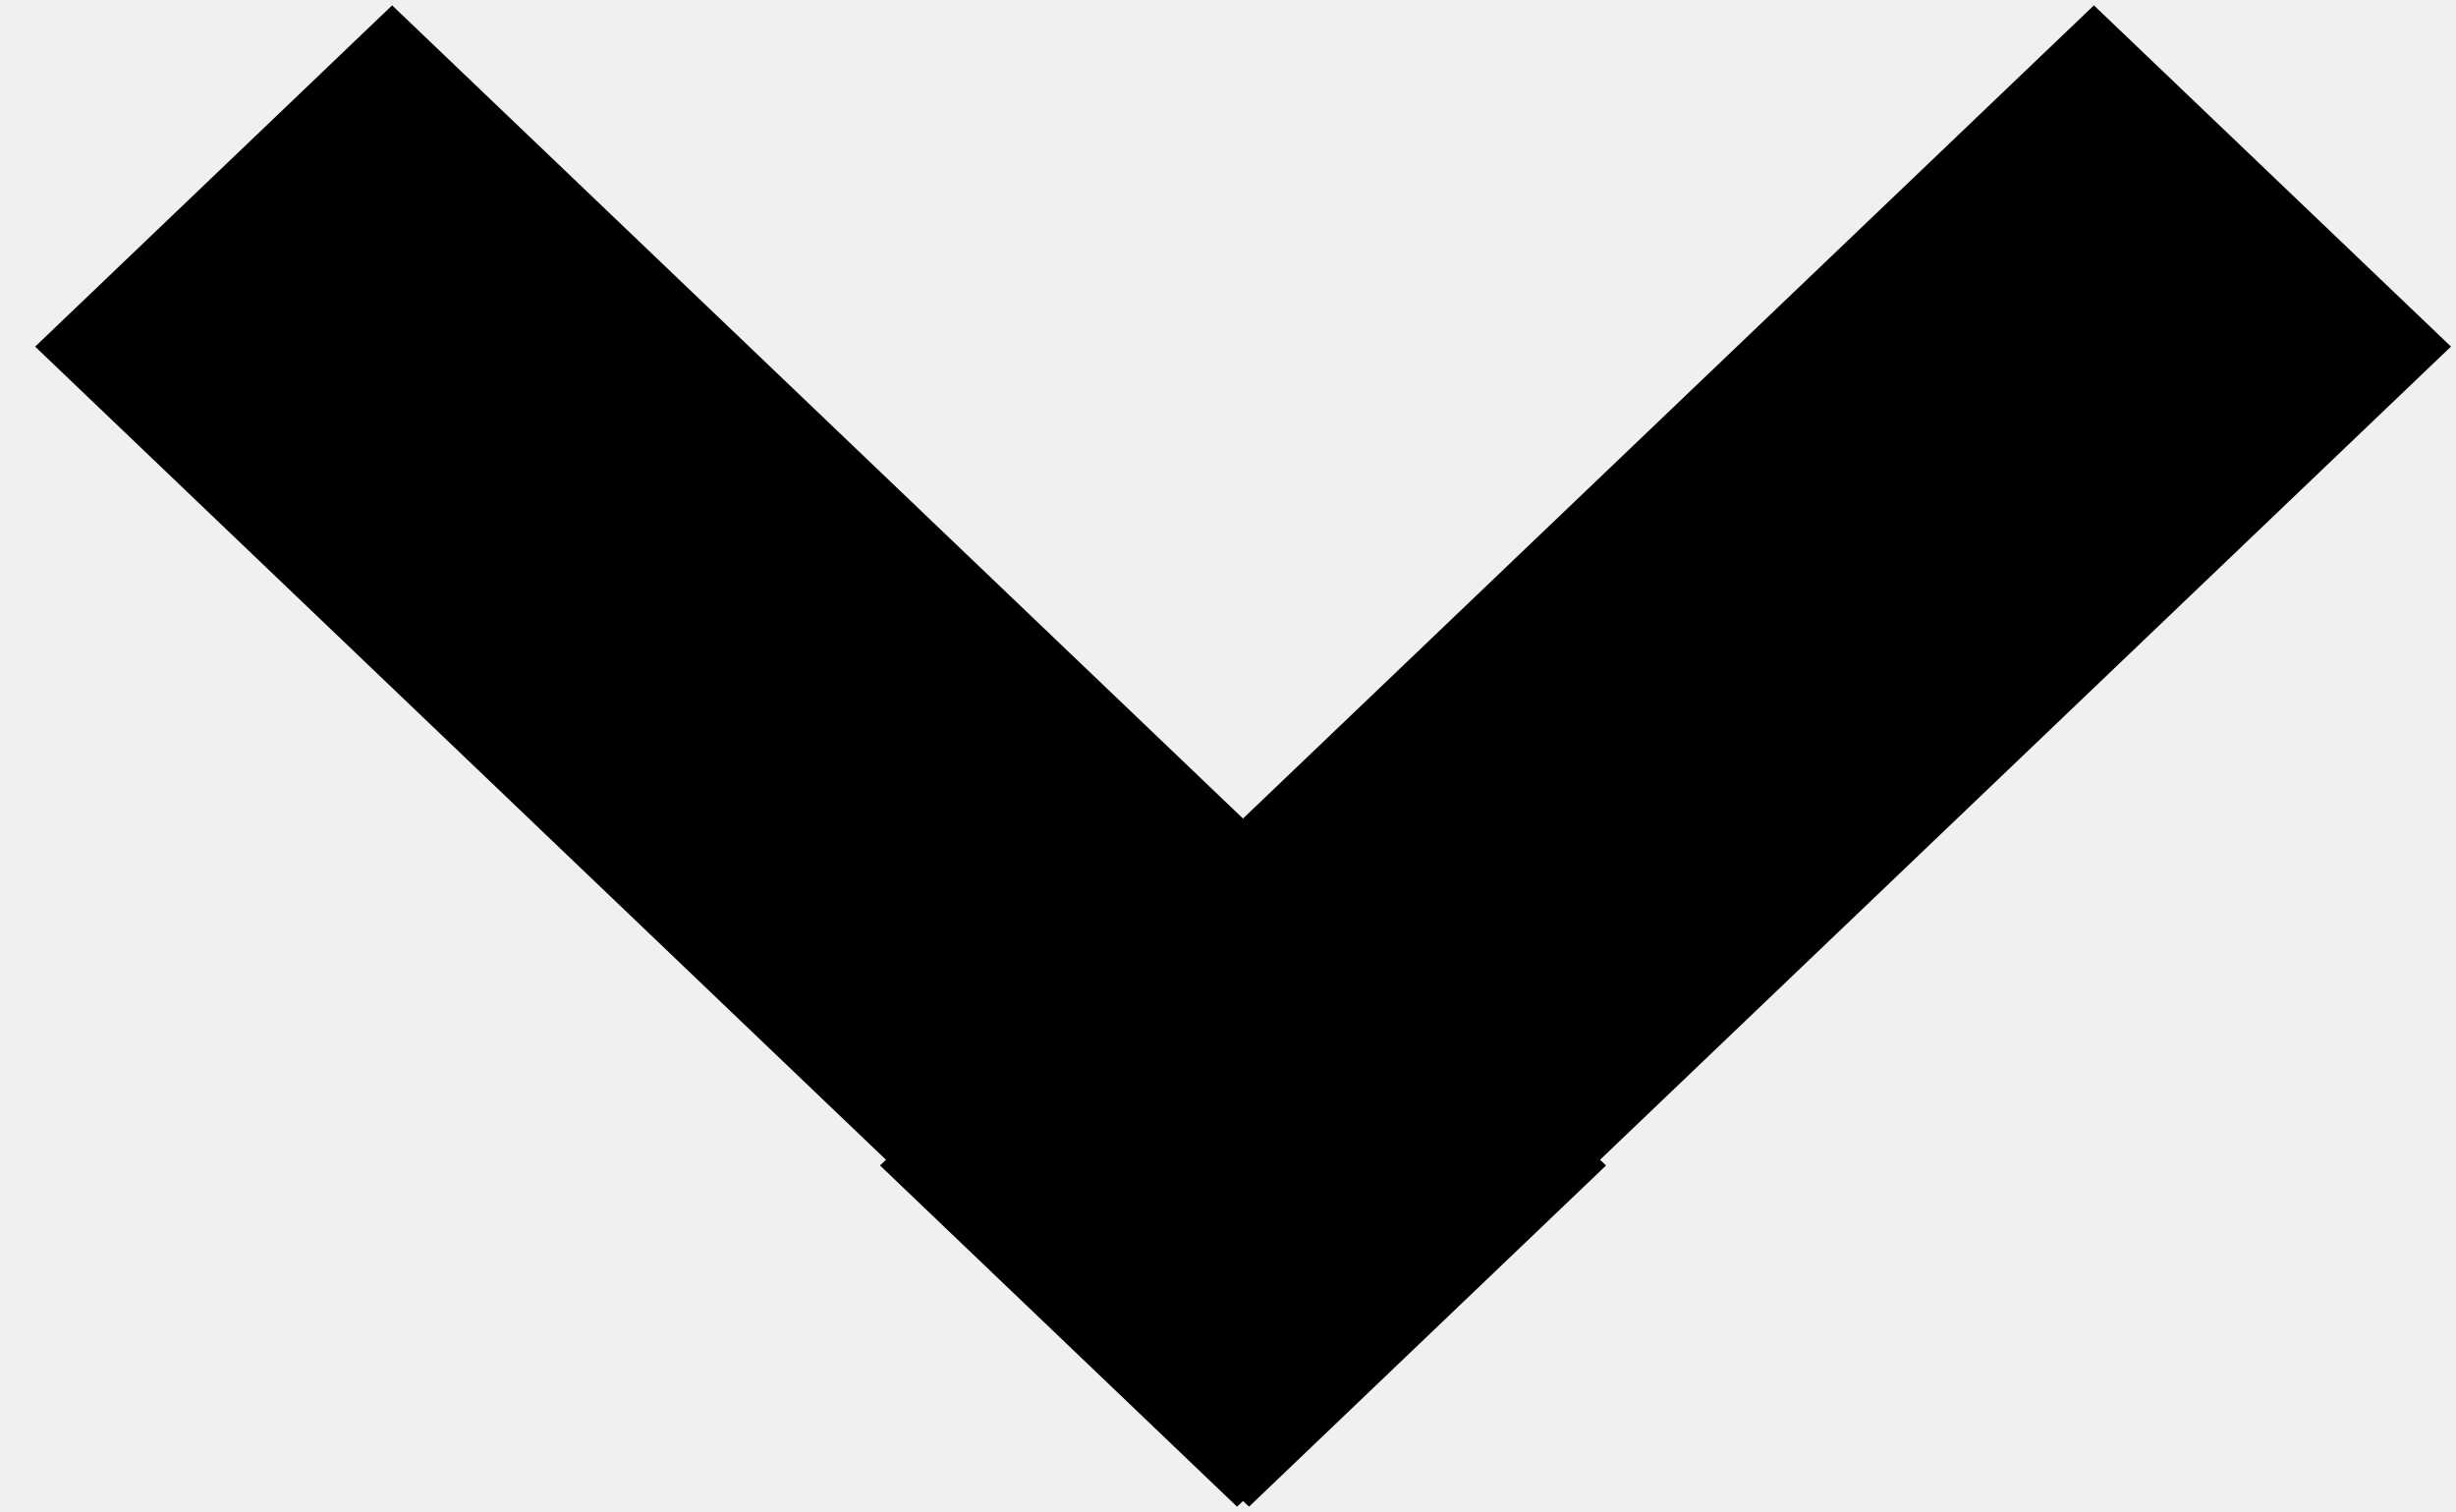
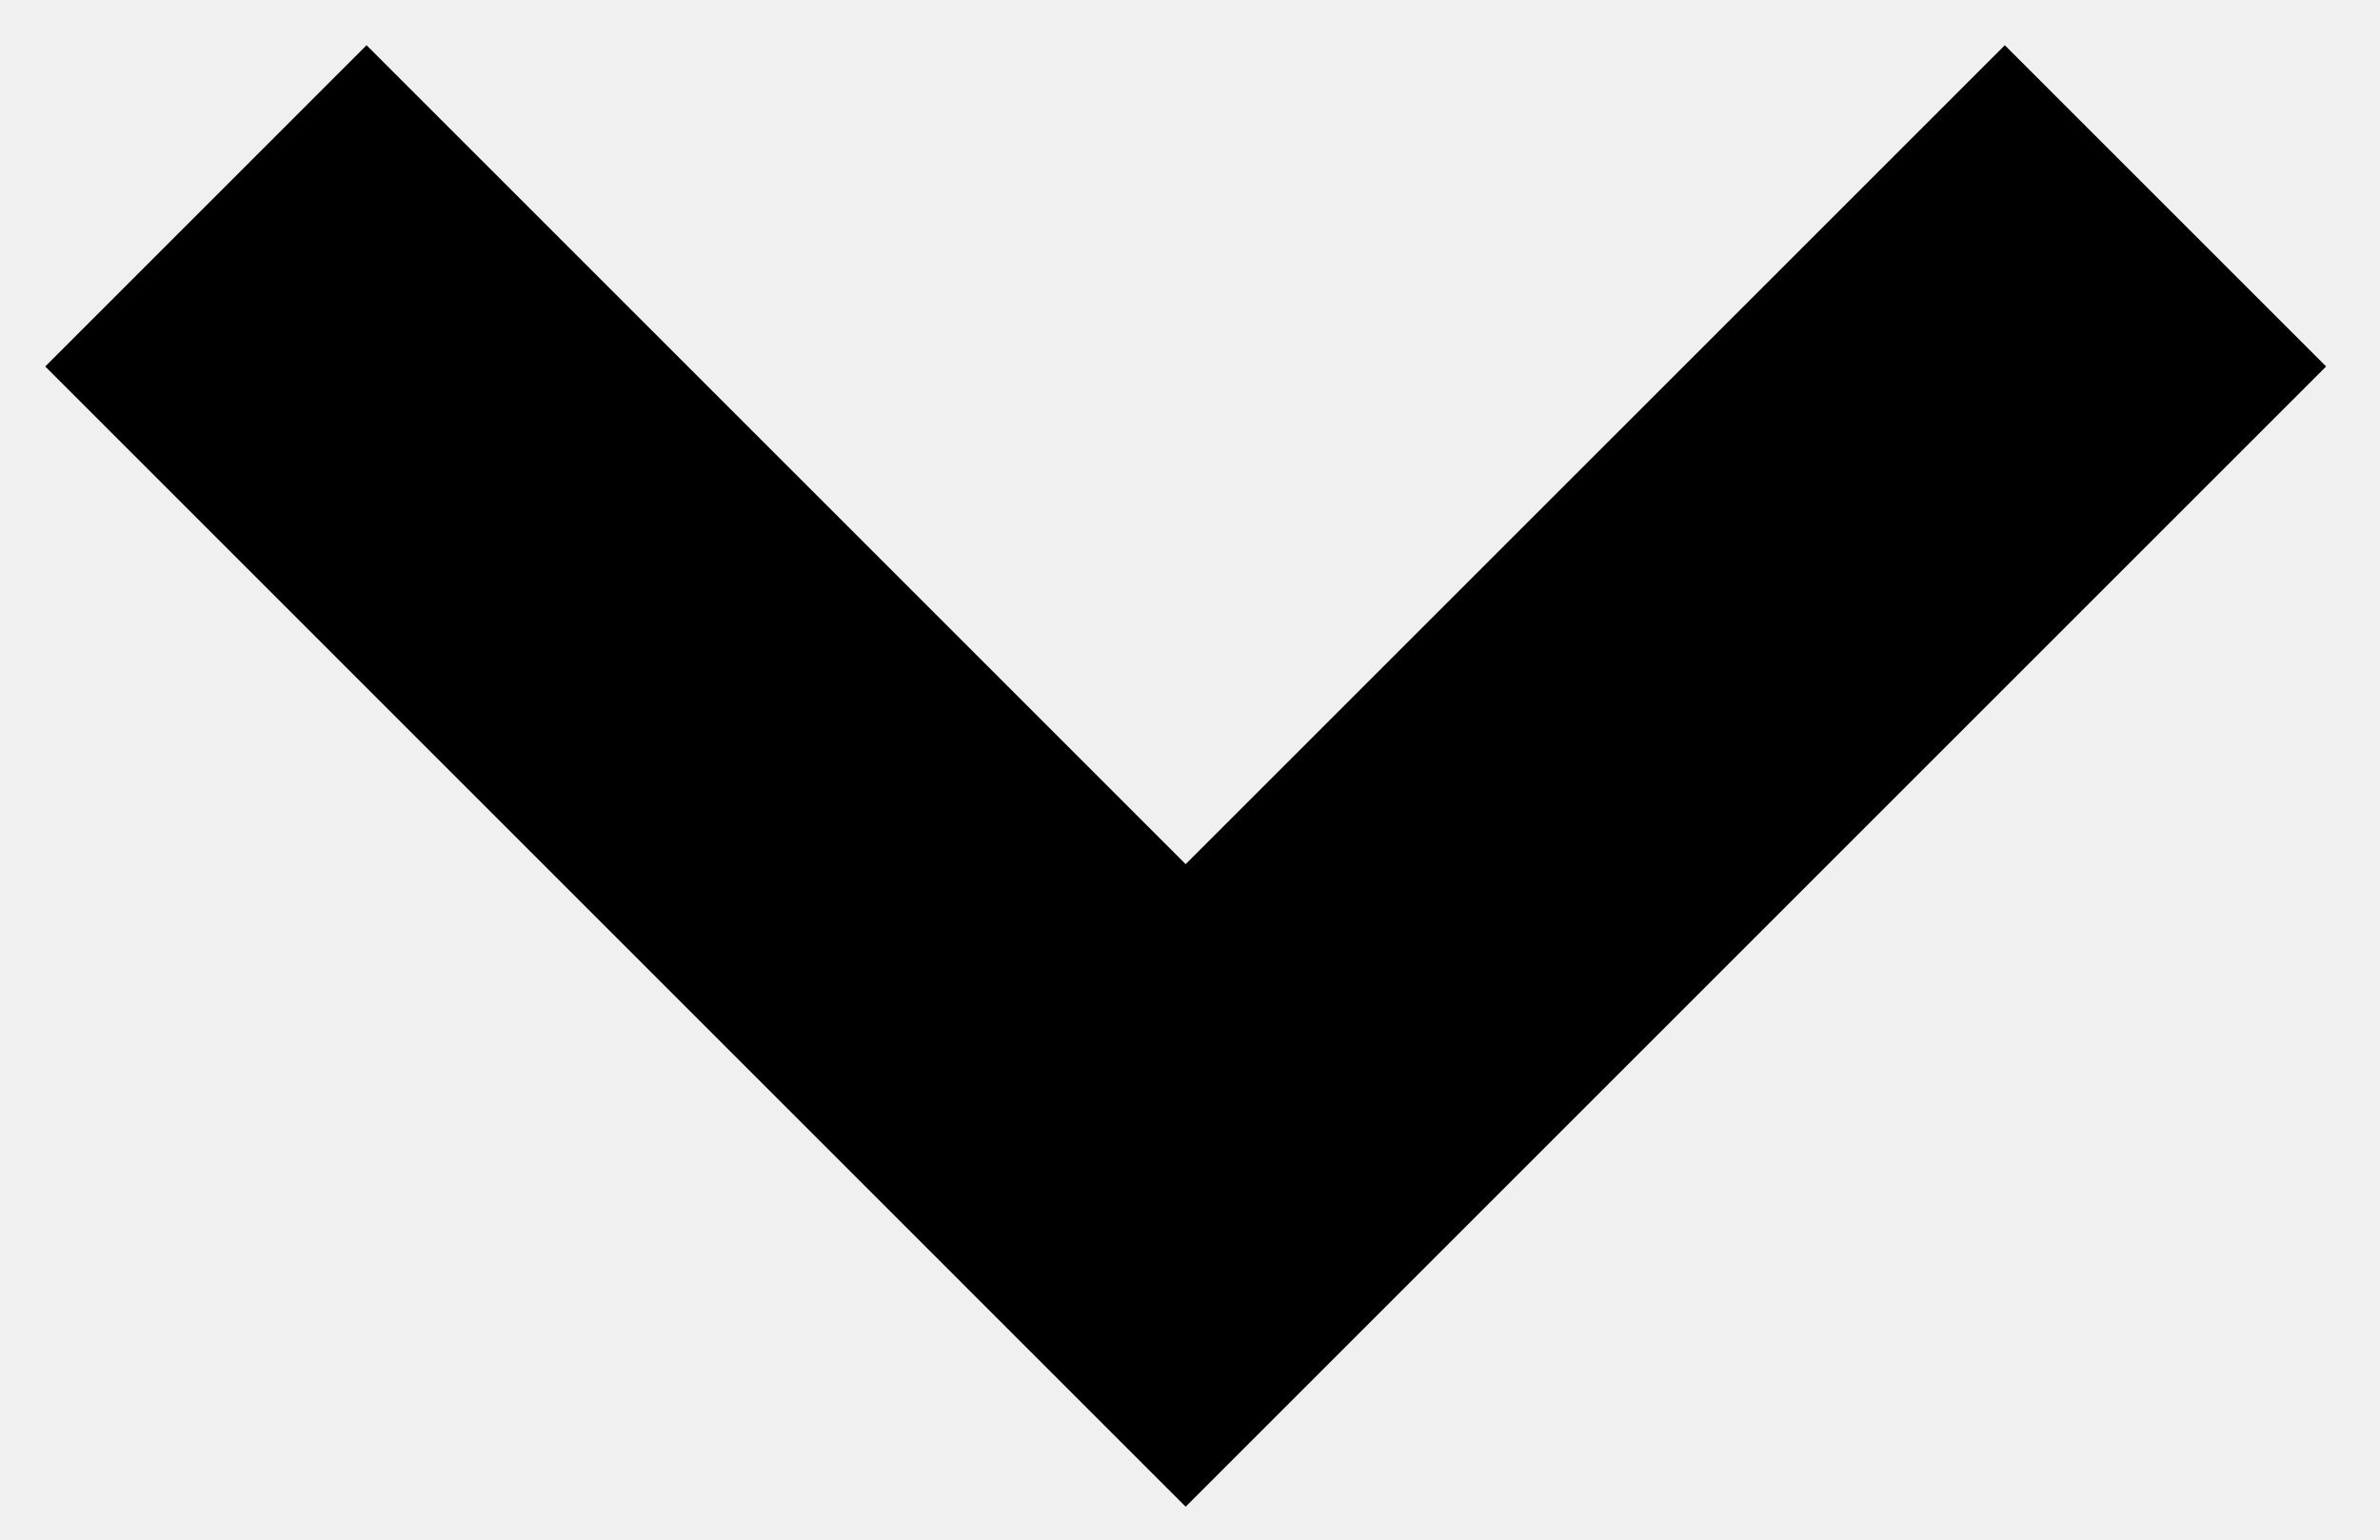
- <svg xmlns="http://www.w3.org/2000/svg" xmlns:xlink="http://www.w3.org/1999/xlink" width="65" height="40" viewBox="0 0 65 40">
-   <defs>
-     <path id="a" d="M42.347 30.692l22.52-21.52-9.45-9.03-22.52 21.52L10.378.142.93 9.173l22.518 21.52-.158.15 9.45 9.03.158-.15.158.15 9.45-9.03-.16-.15z" />
-   </defs>
-   <g fill="none" fill-rule="evenodd">
-     <mask id="b" fill="#fff">
-       <use xlink:href="#a" />
-     </mask>
-     <path d="M.84.1h64.08v39.84H.84V.1z" fill="#000" mask="url(#b)" />
-   </g>
+ <svg xmlns="http://www.w3.org/2000/svg" width="68" height="44" viewBox="0 0 68 44">
+   <path d="M57.28 2l8.473 8.473L33.876 42.35 2 10.473 10.473 2l23.403 23.403L57.28 2z" stroke="#000" fill="#000" fill-rule="evenodd" />
</svg>
